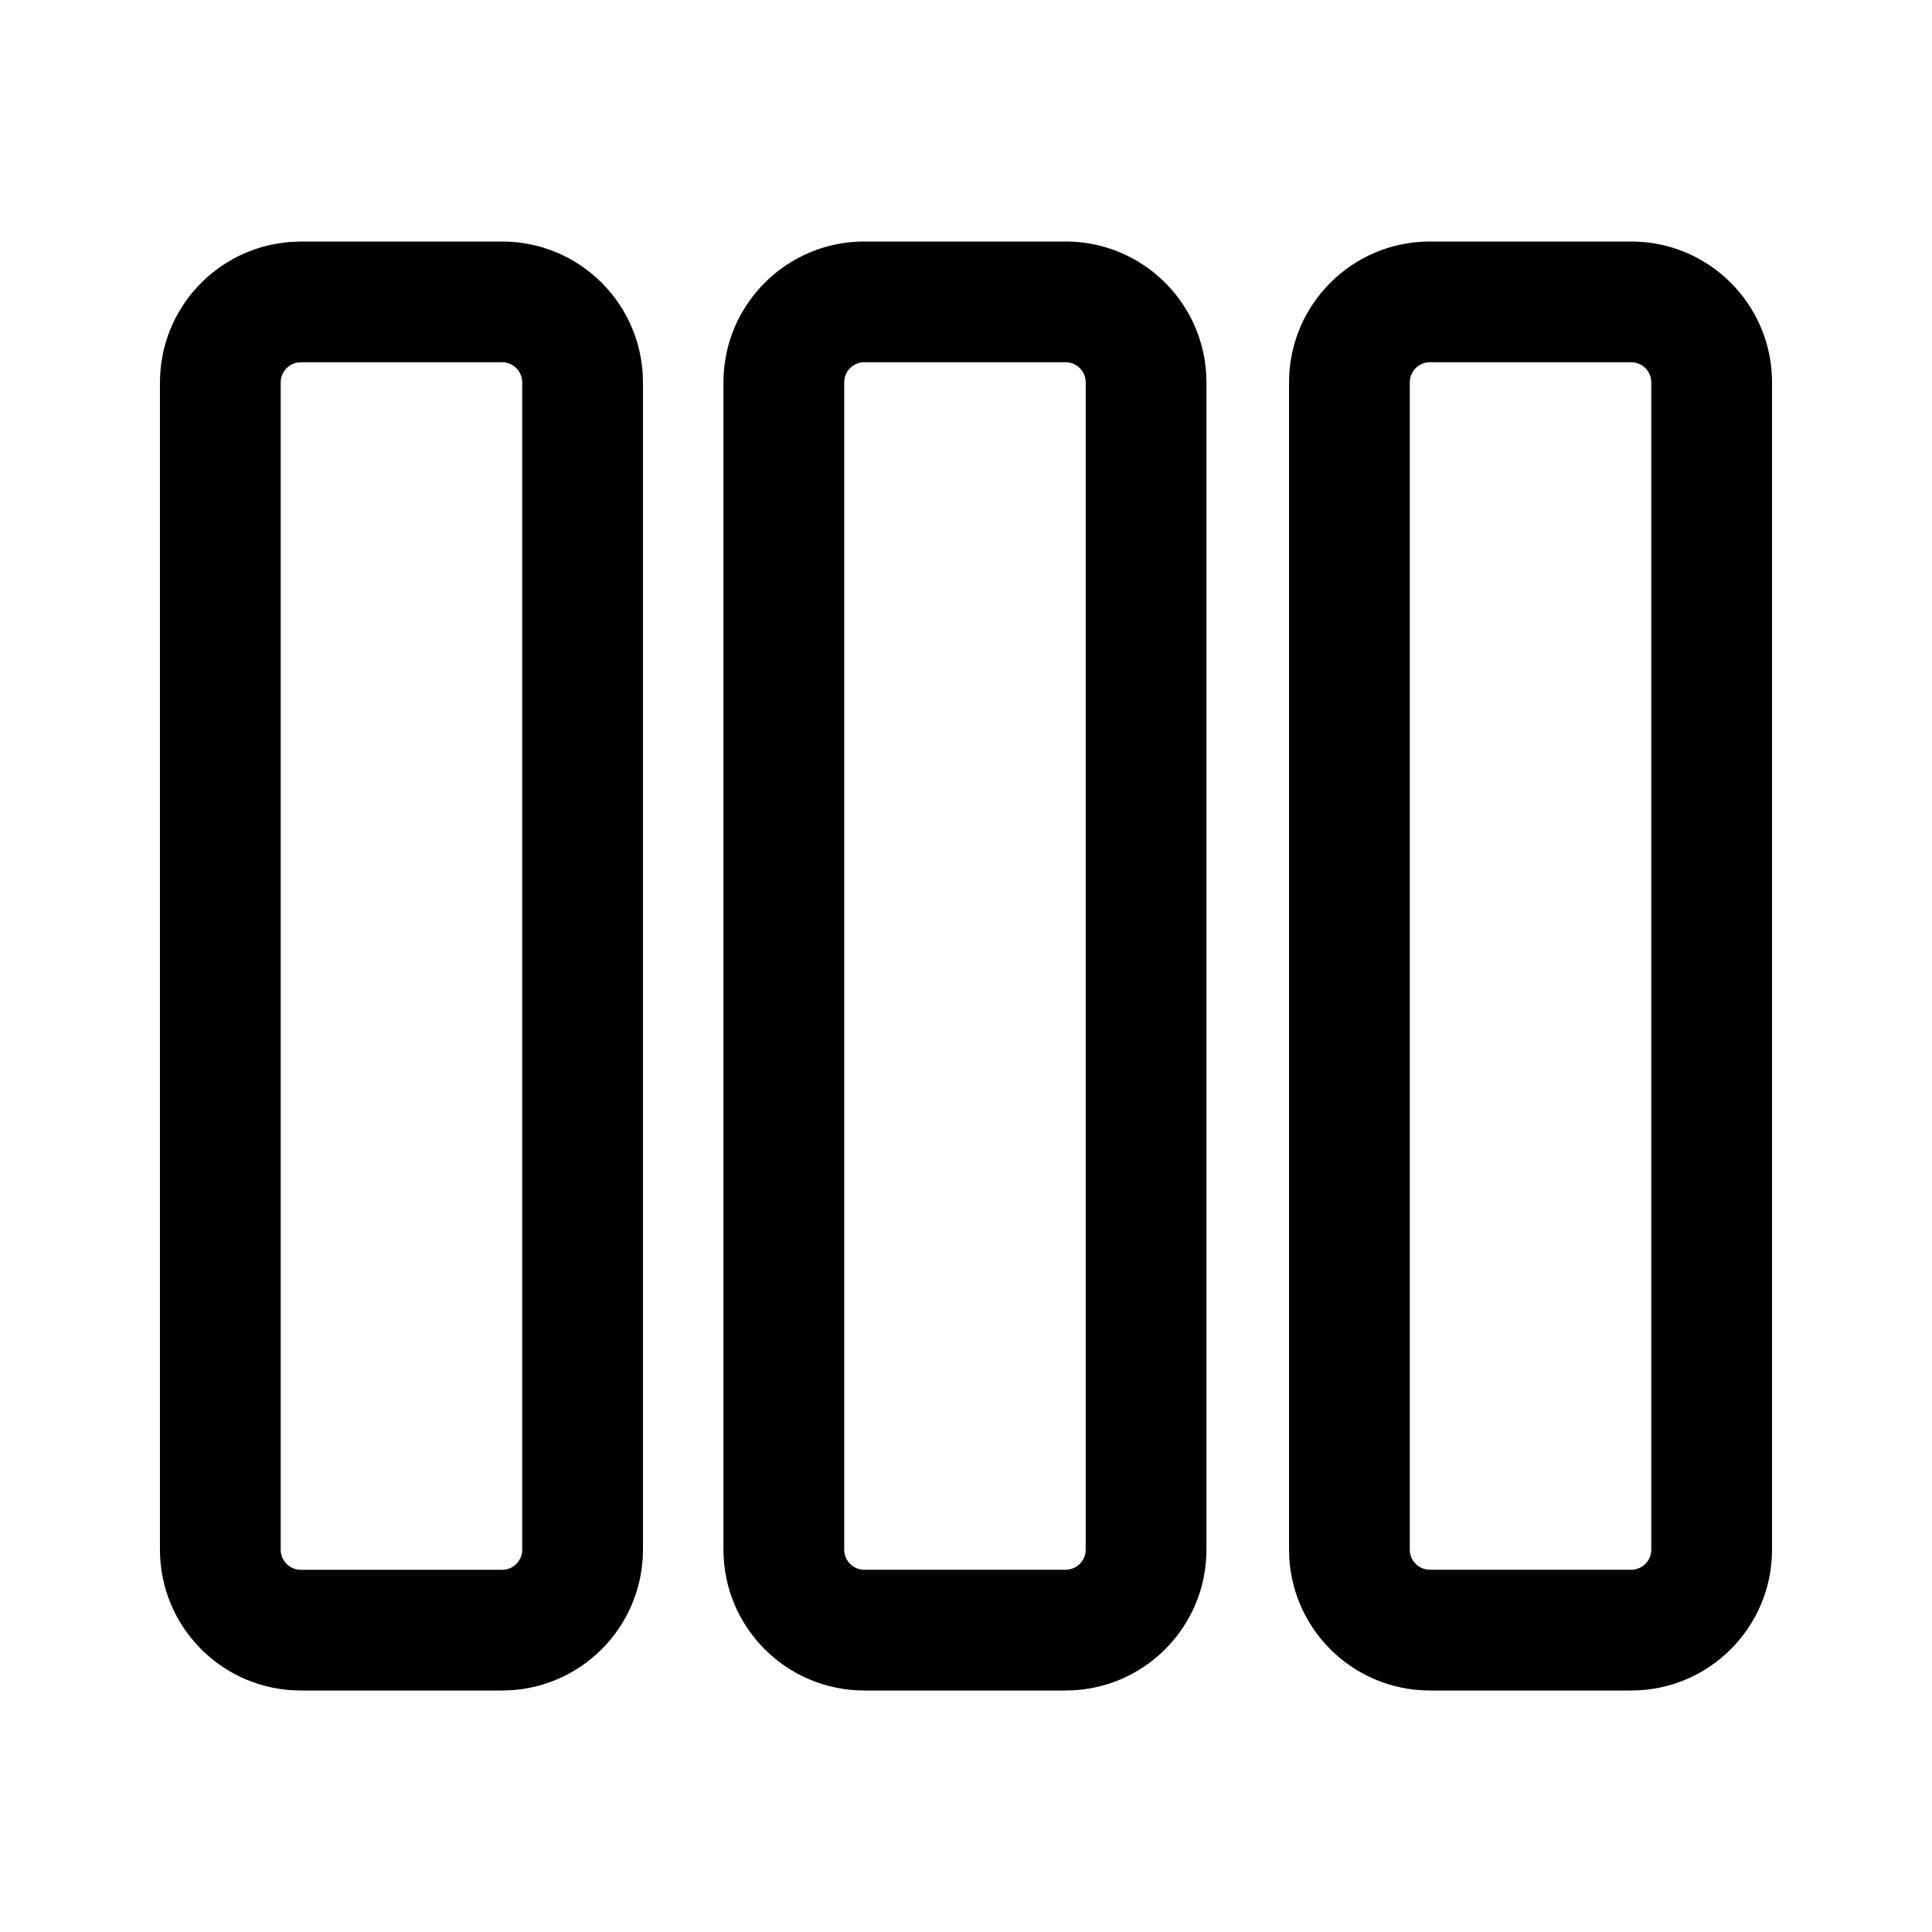
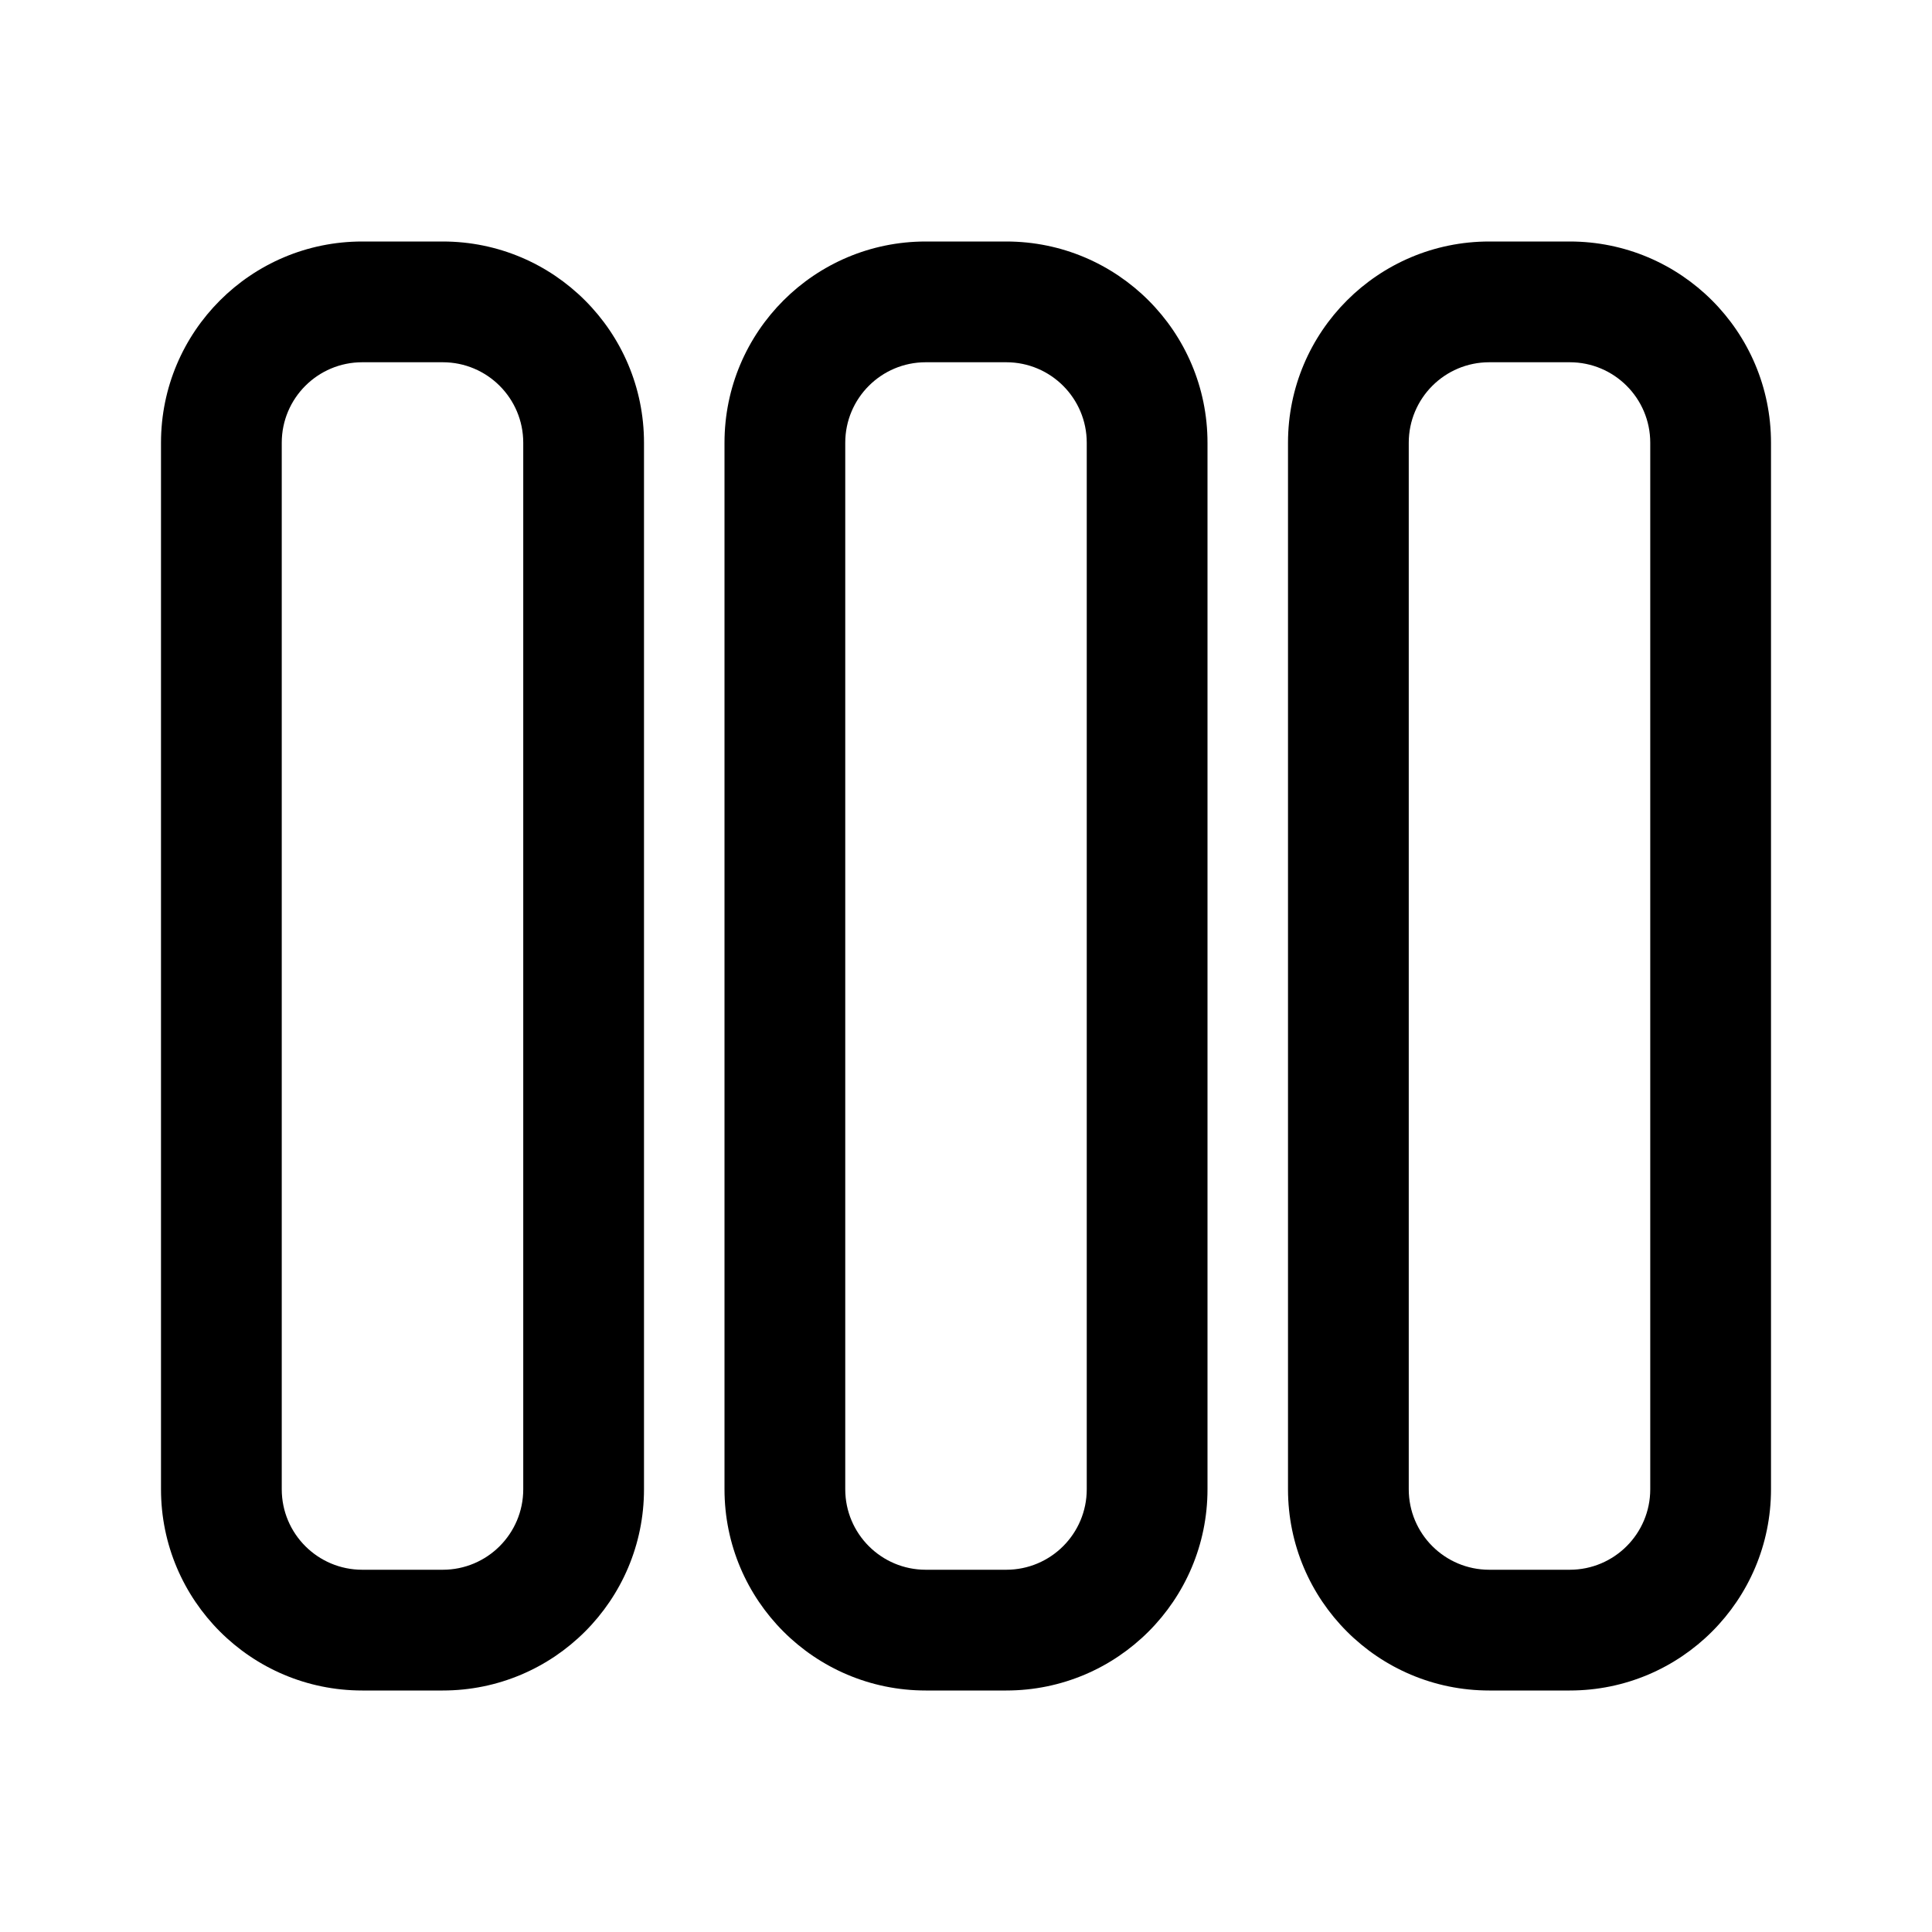
<svg xmlns="http://www.w3.org/2000/svg" width="24" height="24" fill="none">
-   <path fill="currentColor" d="M6.237 3c.967 0 1.75.784 1.75 1.75v14.5A1.75 1.75 0 0 1 6.237 21h-2.5a1.75 1.75 0 0 1-1.75-1.75V4.75a1.75 1.75 0 0 1 1.607-1.743L3.737 3zm14.026 0c.967 0 1.75.784 1.75 1.75v14.5a1.75 1.75 0 0 1-1.75 1.75h-2.5a1.75 1.75 0 0 1-1.75-1.75V4.75c0-.966.784-1.75 1.75-1.75zm-7.026 0c.967 0 1.75.784 1.75 1.75v14.5a1.75 1.75 0 0 1-1.75 1.75h-2.5a1.75 1.75 0 0 1-1.75-1.75V4.75c0-.966.784-1.75 1.75-1.75zm-7 1.5h-2.5l-.057.007a.25.25 0 0 0-.193.244v14.5c0 .138.112.25.25.25h2.5a.25.25 0 0 0 .25-.25V4.75a.25.25 0 0 0-.25-.25m14.026 0h-2.5a.25.25 0 0 0-.25.25v14.5c0 .139.112.25.25.25h2.5a.25.25 0 0 0 .25-.25V4.75a.25.25 0 0 0-.25-.25m-7.026 0h-2.5a.25.25 0 0 0-.25.25v14.5c0 .138.112.25.25.25h2.5a.25.25 0 0 0 .25-.25V4.75a.25.25 0 0 0-.25-.25" />
+   <path fill="currentColor" d="M4.5 21A2.5 2.5 0 0 1 2 18.5v-13A2.5 2.5 0 0 1 4.5 3h1A2.5 2.5 0 0 1 8 5.5v13A2.5 2.5 0 0 1 5.5 21zm-1-2.5a1 1 0 0 0 1 1h1a1 1 0 0 0 1-1v-13a1 1 0 0 0-1-1h-1a1 1 0 0 0-1 1zm8 2.5A2.5 2.5 0 0 1 9 18.5v-13A2.5 2.5 0 0 1 11.5 3h1A2.5 2.5 0 0 1 15 5.5v13a2.5 2.5 0 0 1-2.5 2.5zm-1-2.5a1 1 0 0 0 1 1h1a1 1 0 0 0 1-1v-13a1 1 0 0 0-1-1h-1a1 1 0 0 0-1 1zm5.5 0a2.5 2.5 0 0 0 2.5 2.5h1a2.5 2.5 0 0 0 2.5-2.5v-13A2.5 2.5 0 0 0 19.5 3h-1A2.5 2.5 0 0 0 16 5.5zm2.5 1a1 1 0 0 1-1-1v-13a1 1 0 0 1 1-1h1a1 1 0 0 1 1 1v13a1 1 0 0 1-1 1z" />
</svg>
